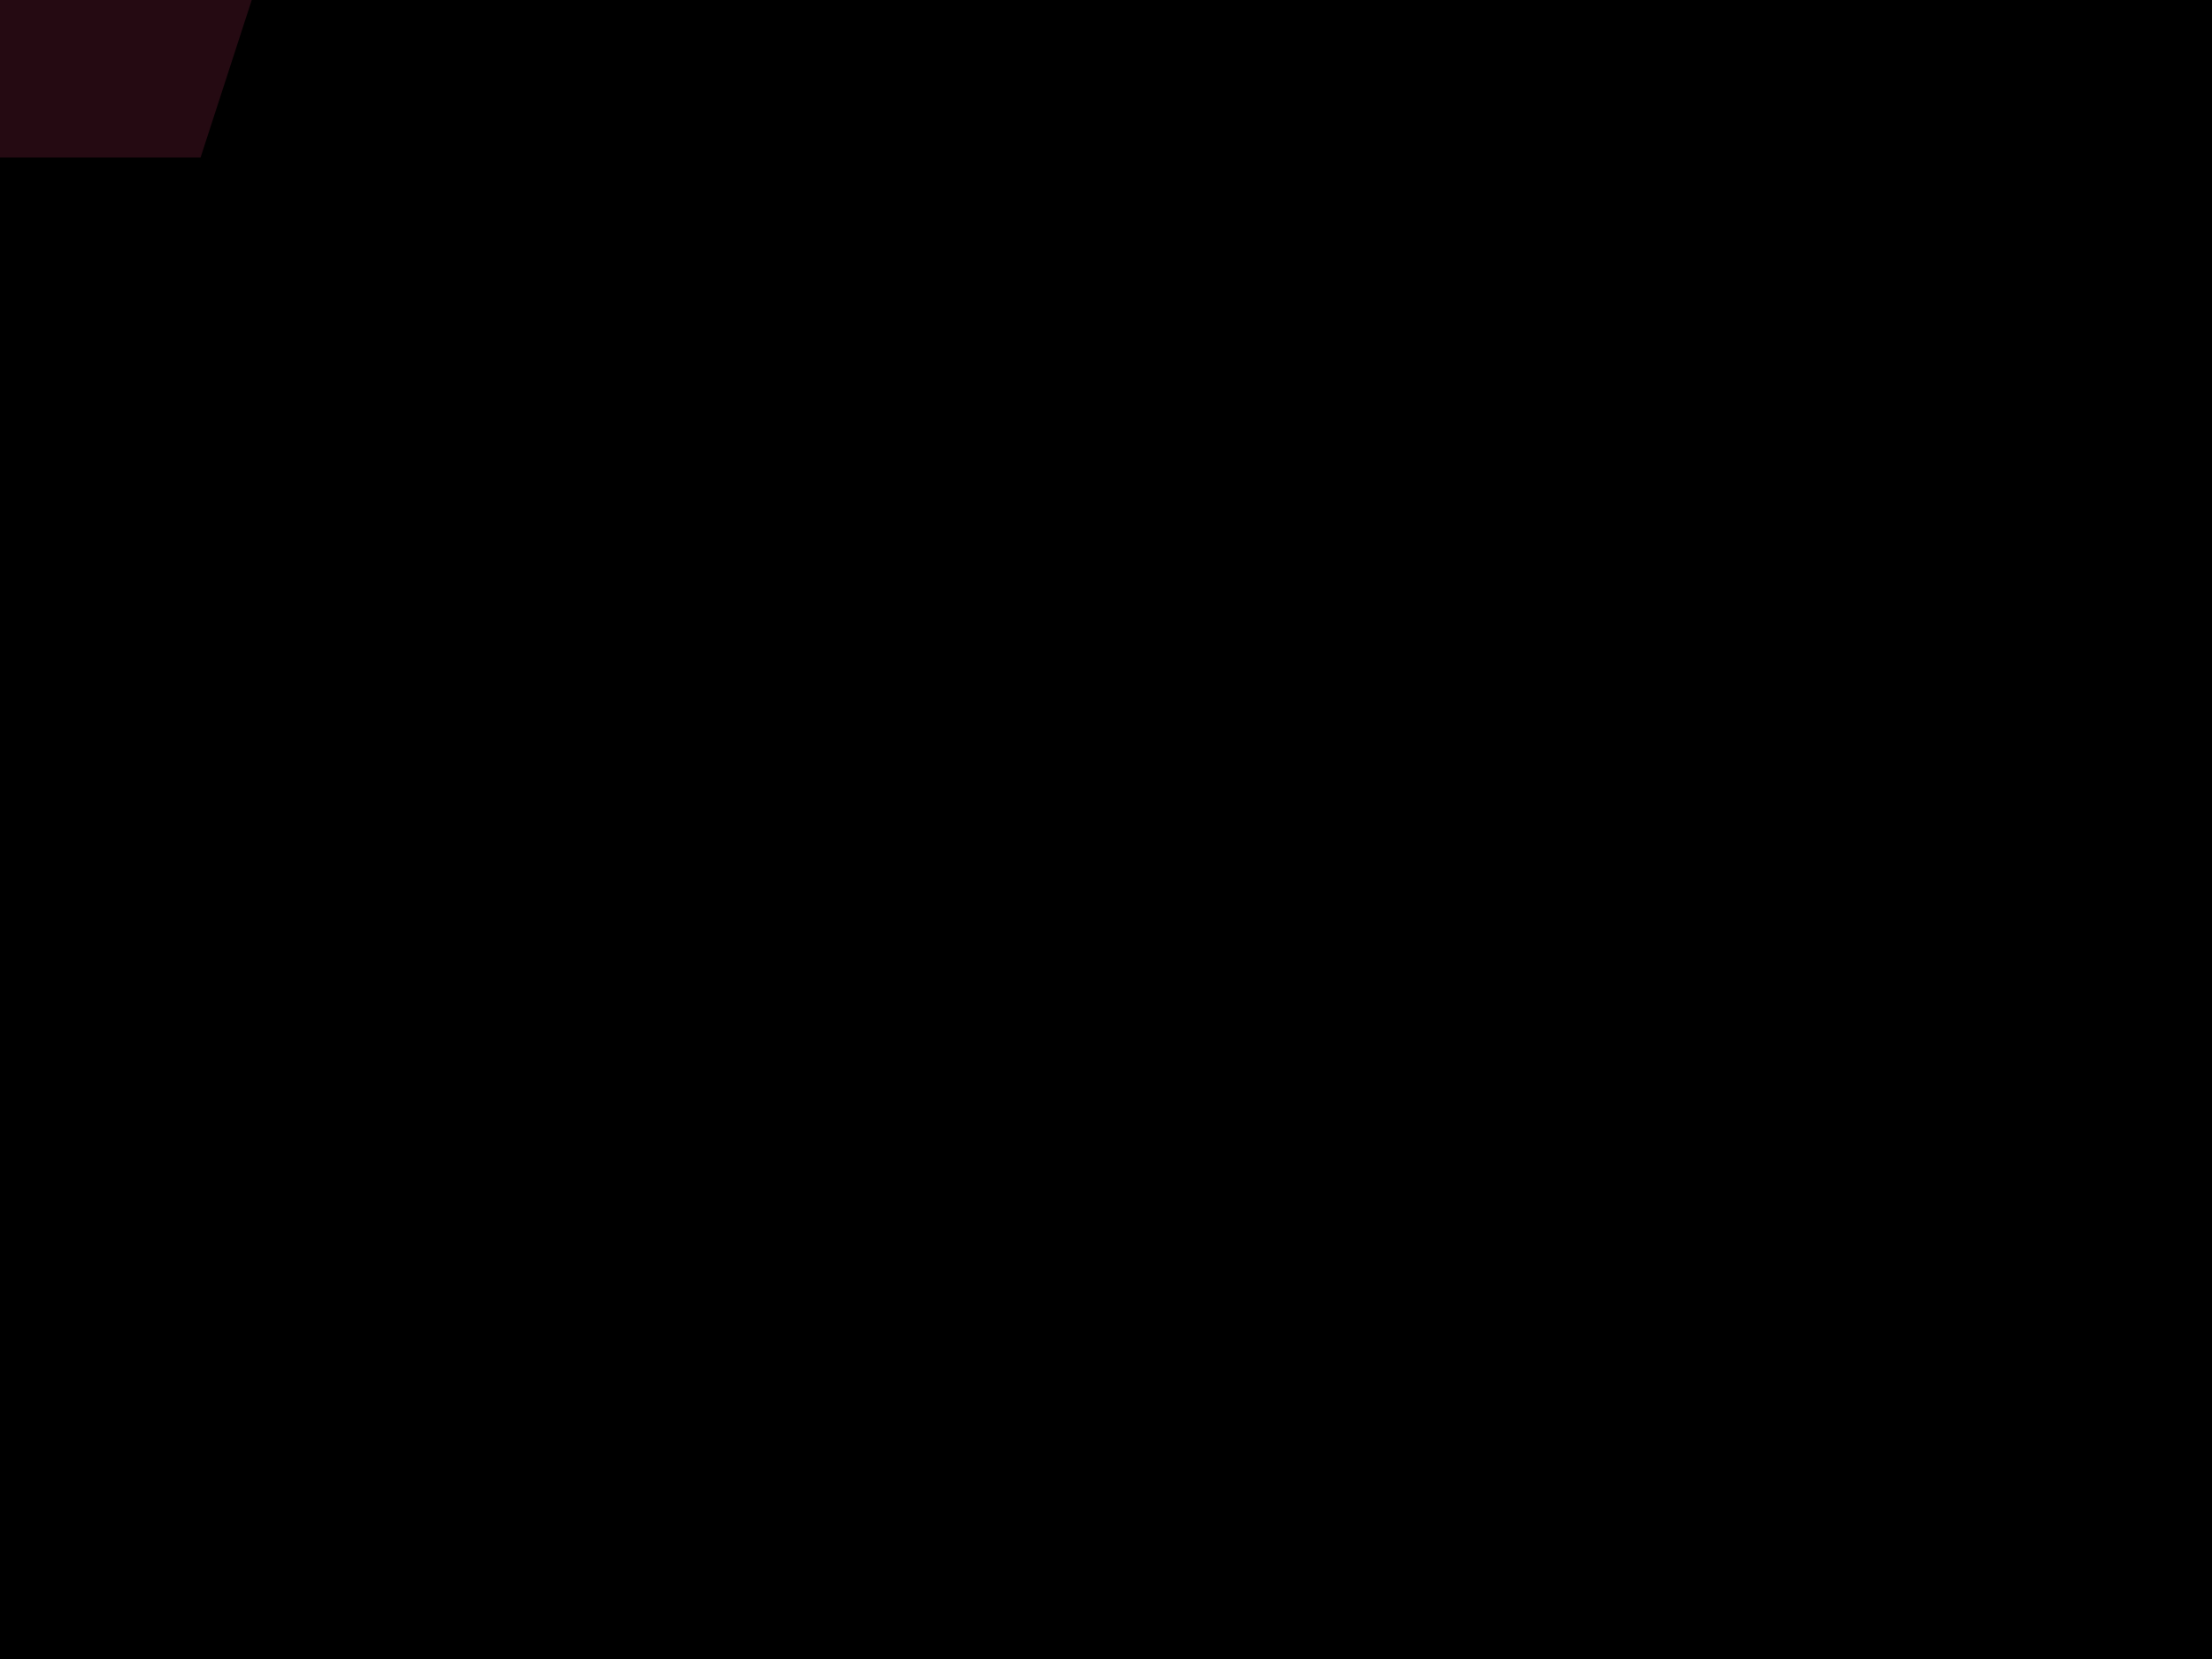
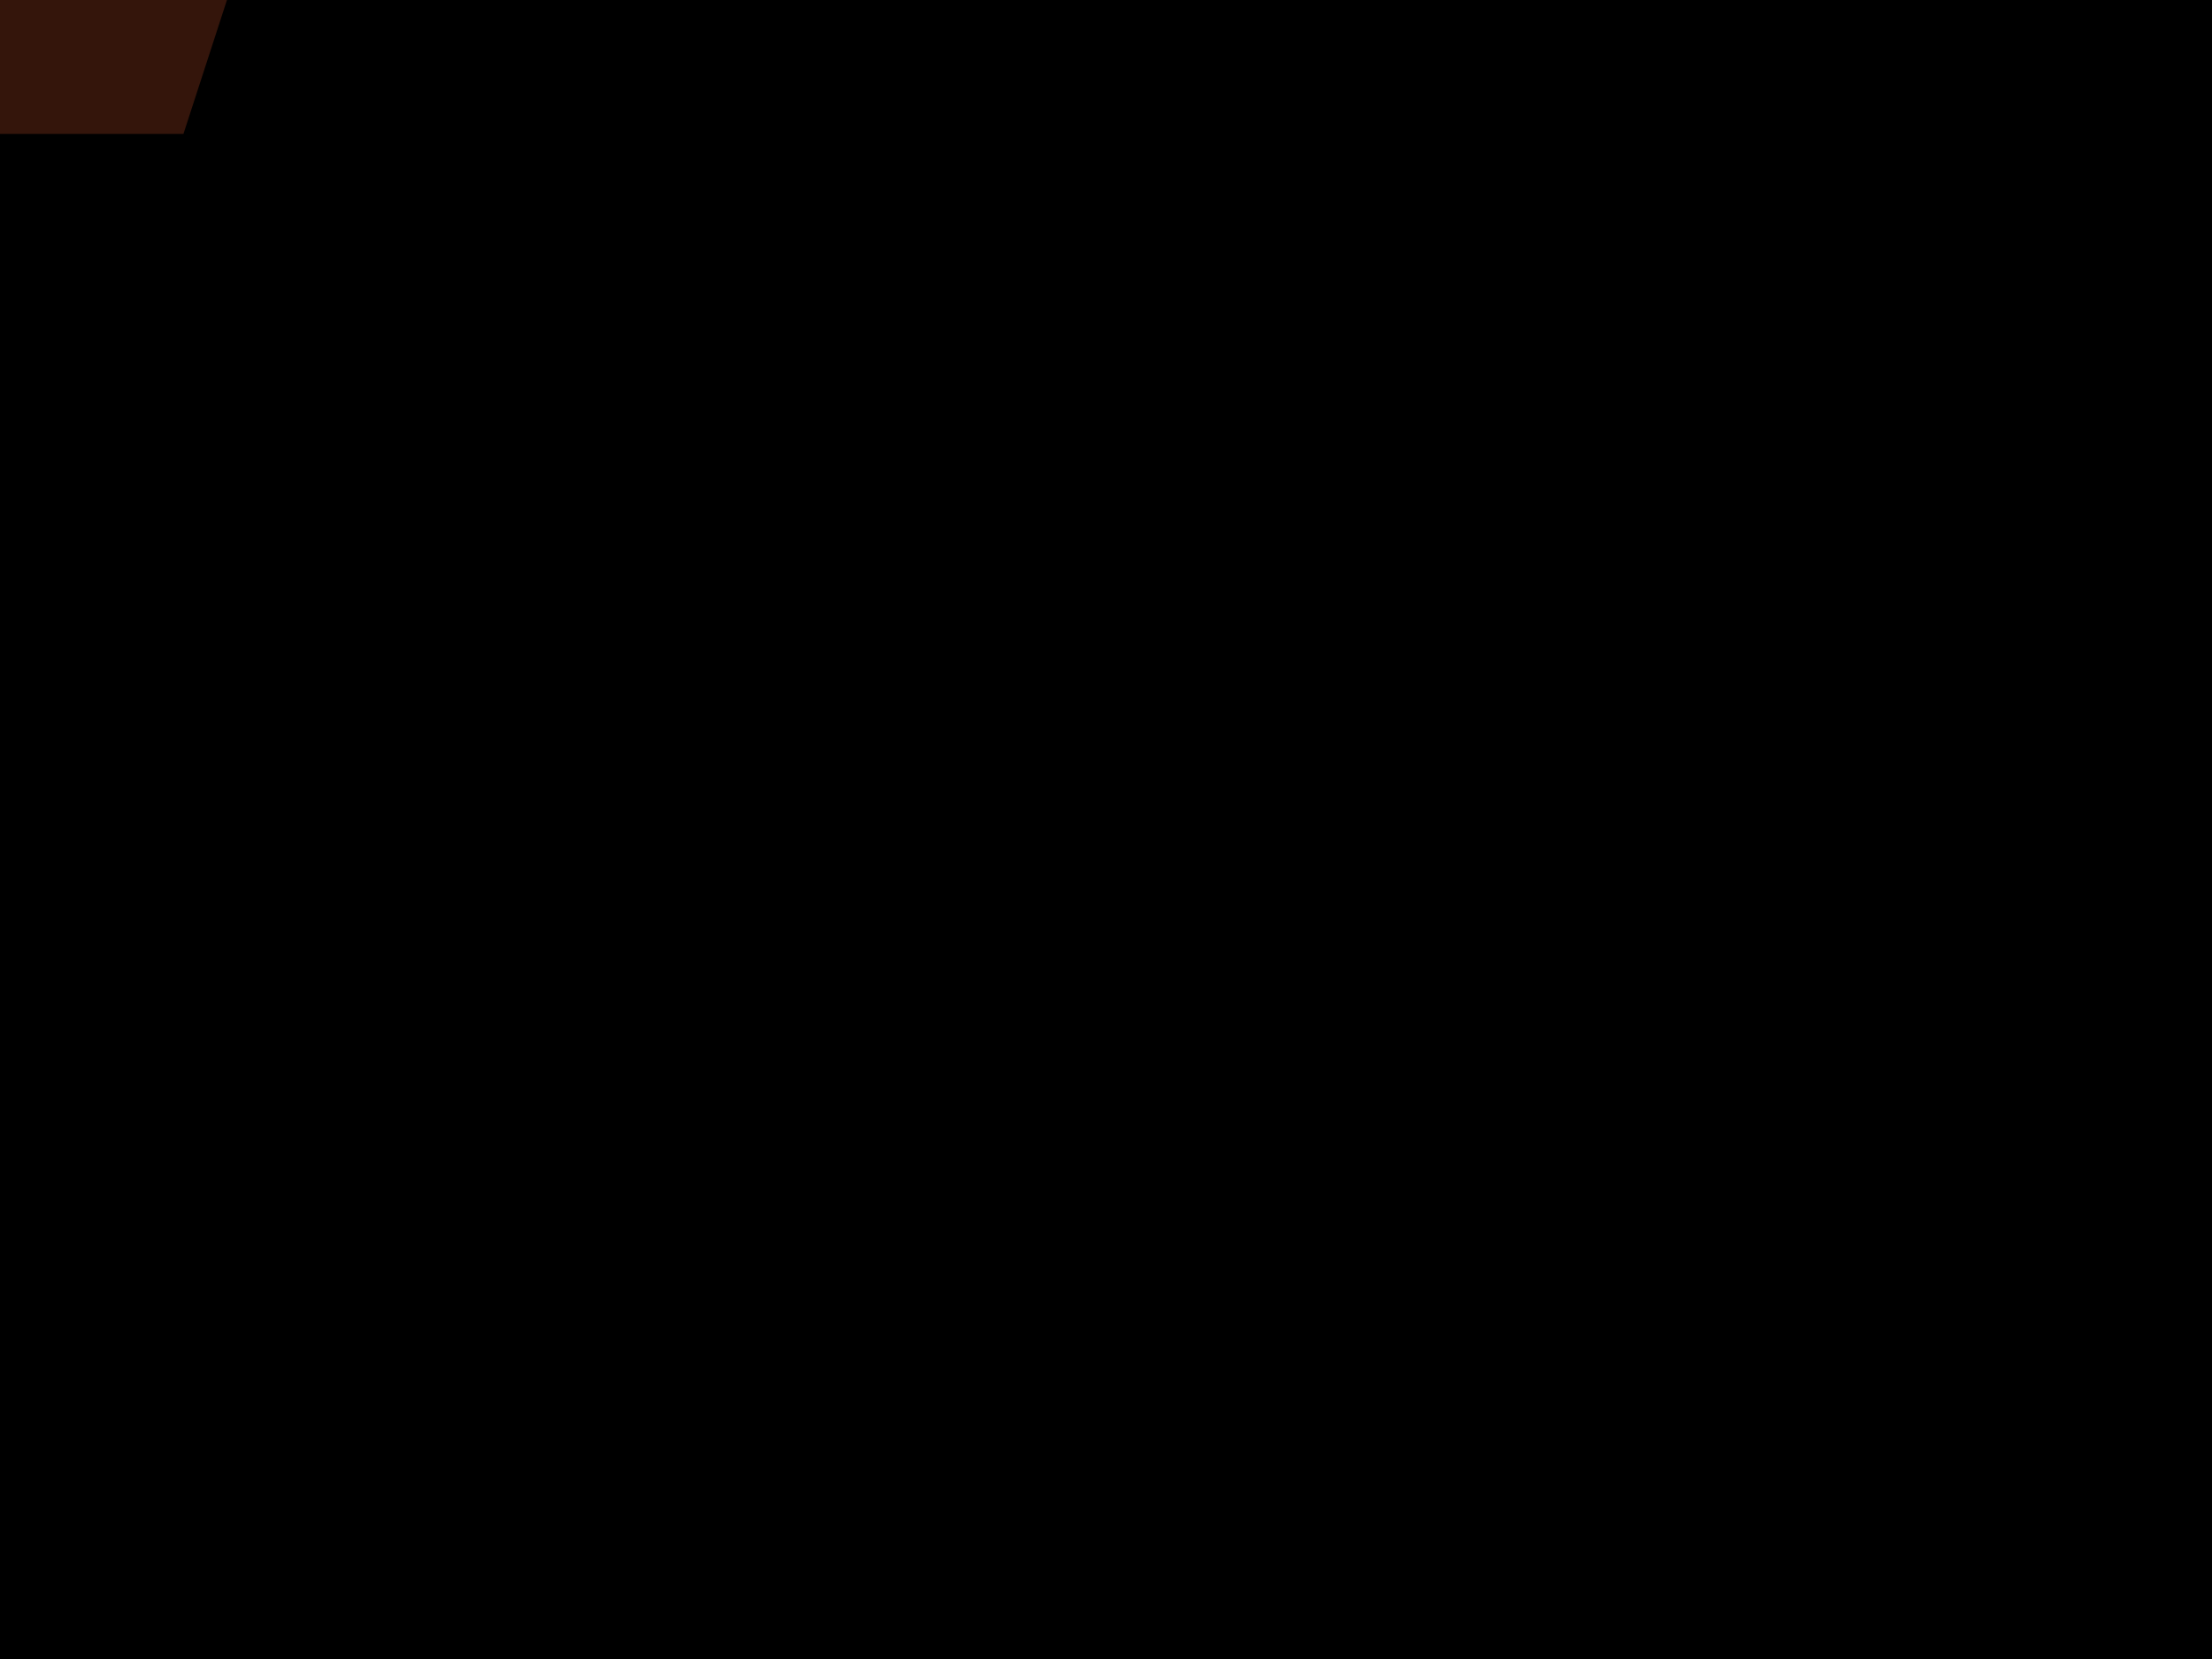
<svg xmlns="http://www.w3.org/2000/svg" viewBox="0 0 2000 1500">
  <rect fill="#000000" width="2000" height="1500" />
  <defs>
-     <path fill="none" stroke-width="85.5" stroke-opacity="0.22" id="a" d="M0.74-509.63l485.39 352.65l-185.4 570.61h-599.97l-185.4-570.61L0.74-509.63 M0.74-510.87l-486.56 353.51l185.85 571.99h601.42L487.3-157.36L0.74-510.87L0.74-510.87z" />
+     <path fill="none" stroke-width="69.1" stroke-opacity="0.35" id="a" d="M0.74-509.63l485.39 352.65l-185.4 570.61h-599.97l-185.4-570.61L0.74-509.63 M0.74-510.87l-486.56 353.51l185.85 571.99h601.42L487.3-157.36L0.74-510.87L0.74-510.87z" />
  </defs>
  <g transform="" style="transform-origin:center">
    <g transform="" style="transform-origin:center">
      <g transform="rotate(-160 0 0)" style="transform-origin:center">
        <g transform="translate(1000 750)">
          <use stroke="#000" href="#a" transform="rotate(10 0 0) scale(1.1)" />
-           <use stroke="#420000" href="#a" transform="rotate(20 0 0) scale(1.2)" />
-           <use stroke="#480007" href="#a" transform="rotate(30 0 0) scale(1.3)" />
-           <use stroke="#4f0010" href="#a" transform="rotate(40 0 0) scale(1.4)" />
-           <use stroke="#560017" href="#a" transform="rotate(50 0 0) scale(1.5)" />
-           <use stroke="#5e001c" href="#a" transform="rotate(60 0 0) scale(1.6)" />
-           <use stroke="#660021" href="#a" transform="rotate(70 0 0) scale(1.7)" />
-           <use stroke="#6d0026" href="#a" transform="rotate(80 0 0) scale(1.8)" />
-           <use stroke="#75002c" href="#a" transform="rotate(90 0 0) scale(1.9)" />
-           <use stroke="#7c0032" href="#a" transform="rotate(100 0 0) scale(2)" />
-           <use stroke="#840038" href="#a" transform="rotate(110 0 0) scale(2.1)" />
-           <use stroke="#8c043d" href="#a" transform="rotate(120 0 0) scale(2.2)" />
-           <use stroke="#941243" href="#a" transform="rotate(130 0 0) scale(2.3)" />
-           <use stroke="#9b1d4a" href="#a" transform="rotate(140 0 0) scale(2.4)" />
-           <use stroke="#a32650" href="#a" transform="rotate(150 0 0) scale(2.5)" />
-           <use stroke="#AB2E56" href="#a" transform="rotate(160 0 0) scale(2.6)" />
+           <use stroke="#3b0000" href="#a" transform="rotate(20 0 0) scale(1.2)" />
+           <use stroke="#3f0000" href="#a" transform="rotate(30 0 0) scale(1.3)" />
+           <use stroke="#440000" href="#a" transform="rotate(40 0 0) scale(1.4)" />
+           <use stroke="#490000" href="#a" transform="rotate(50 0 0) scale(1.5)" />
+           <use stroke="#4f0000" href="#a" transform="rotate(60 0 0) scale(1.6)" />
+           <use stroke="#560100" href="#a" transform="rotate(70 0 0) scale(1.7)" />
+           <use stroke="#5c0900" href="#a" transform="rotate(80 0 0) scale(1.8)" />
+           <use stroke="#631100" href="#a" transform="rotate(90 0 0) scale(1.9)" />
+           <use stroke="#6a1800" href="#a" transform="rotate(100 0 0) scale(2)" />
+           <use stroke="#711f02" href="#a" transform="rotate(110 0 0) scale(2.1)" />
+           <use stroke="#782509" href="#a" transform="rotate(120 0 0) scale(2.2)" />
+           <use stroke="#7f2b0f" href="#a" transform="rotate(130 0 0) scale(2.3)" />
+           <use stroke="#863215" href="#a" transform="rotate(140 0 0) scale(2.4)" />
+           <use stroke="#8e381a" href="#a" transform="rotate(150 0 0) scale(2.5)" />
+           <use stroke="#953E20" href="#a" transform="rotate(160 0 0) scale(2.6)" />
        </g>
      </g>
    </g>
  </g>
</svg>
